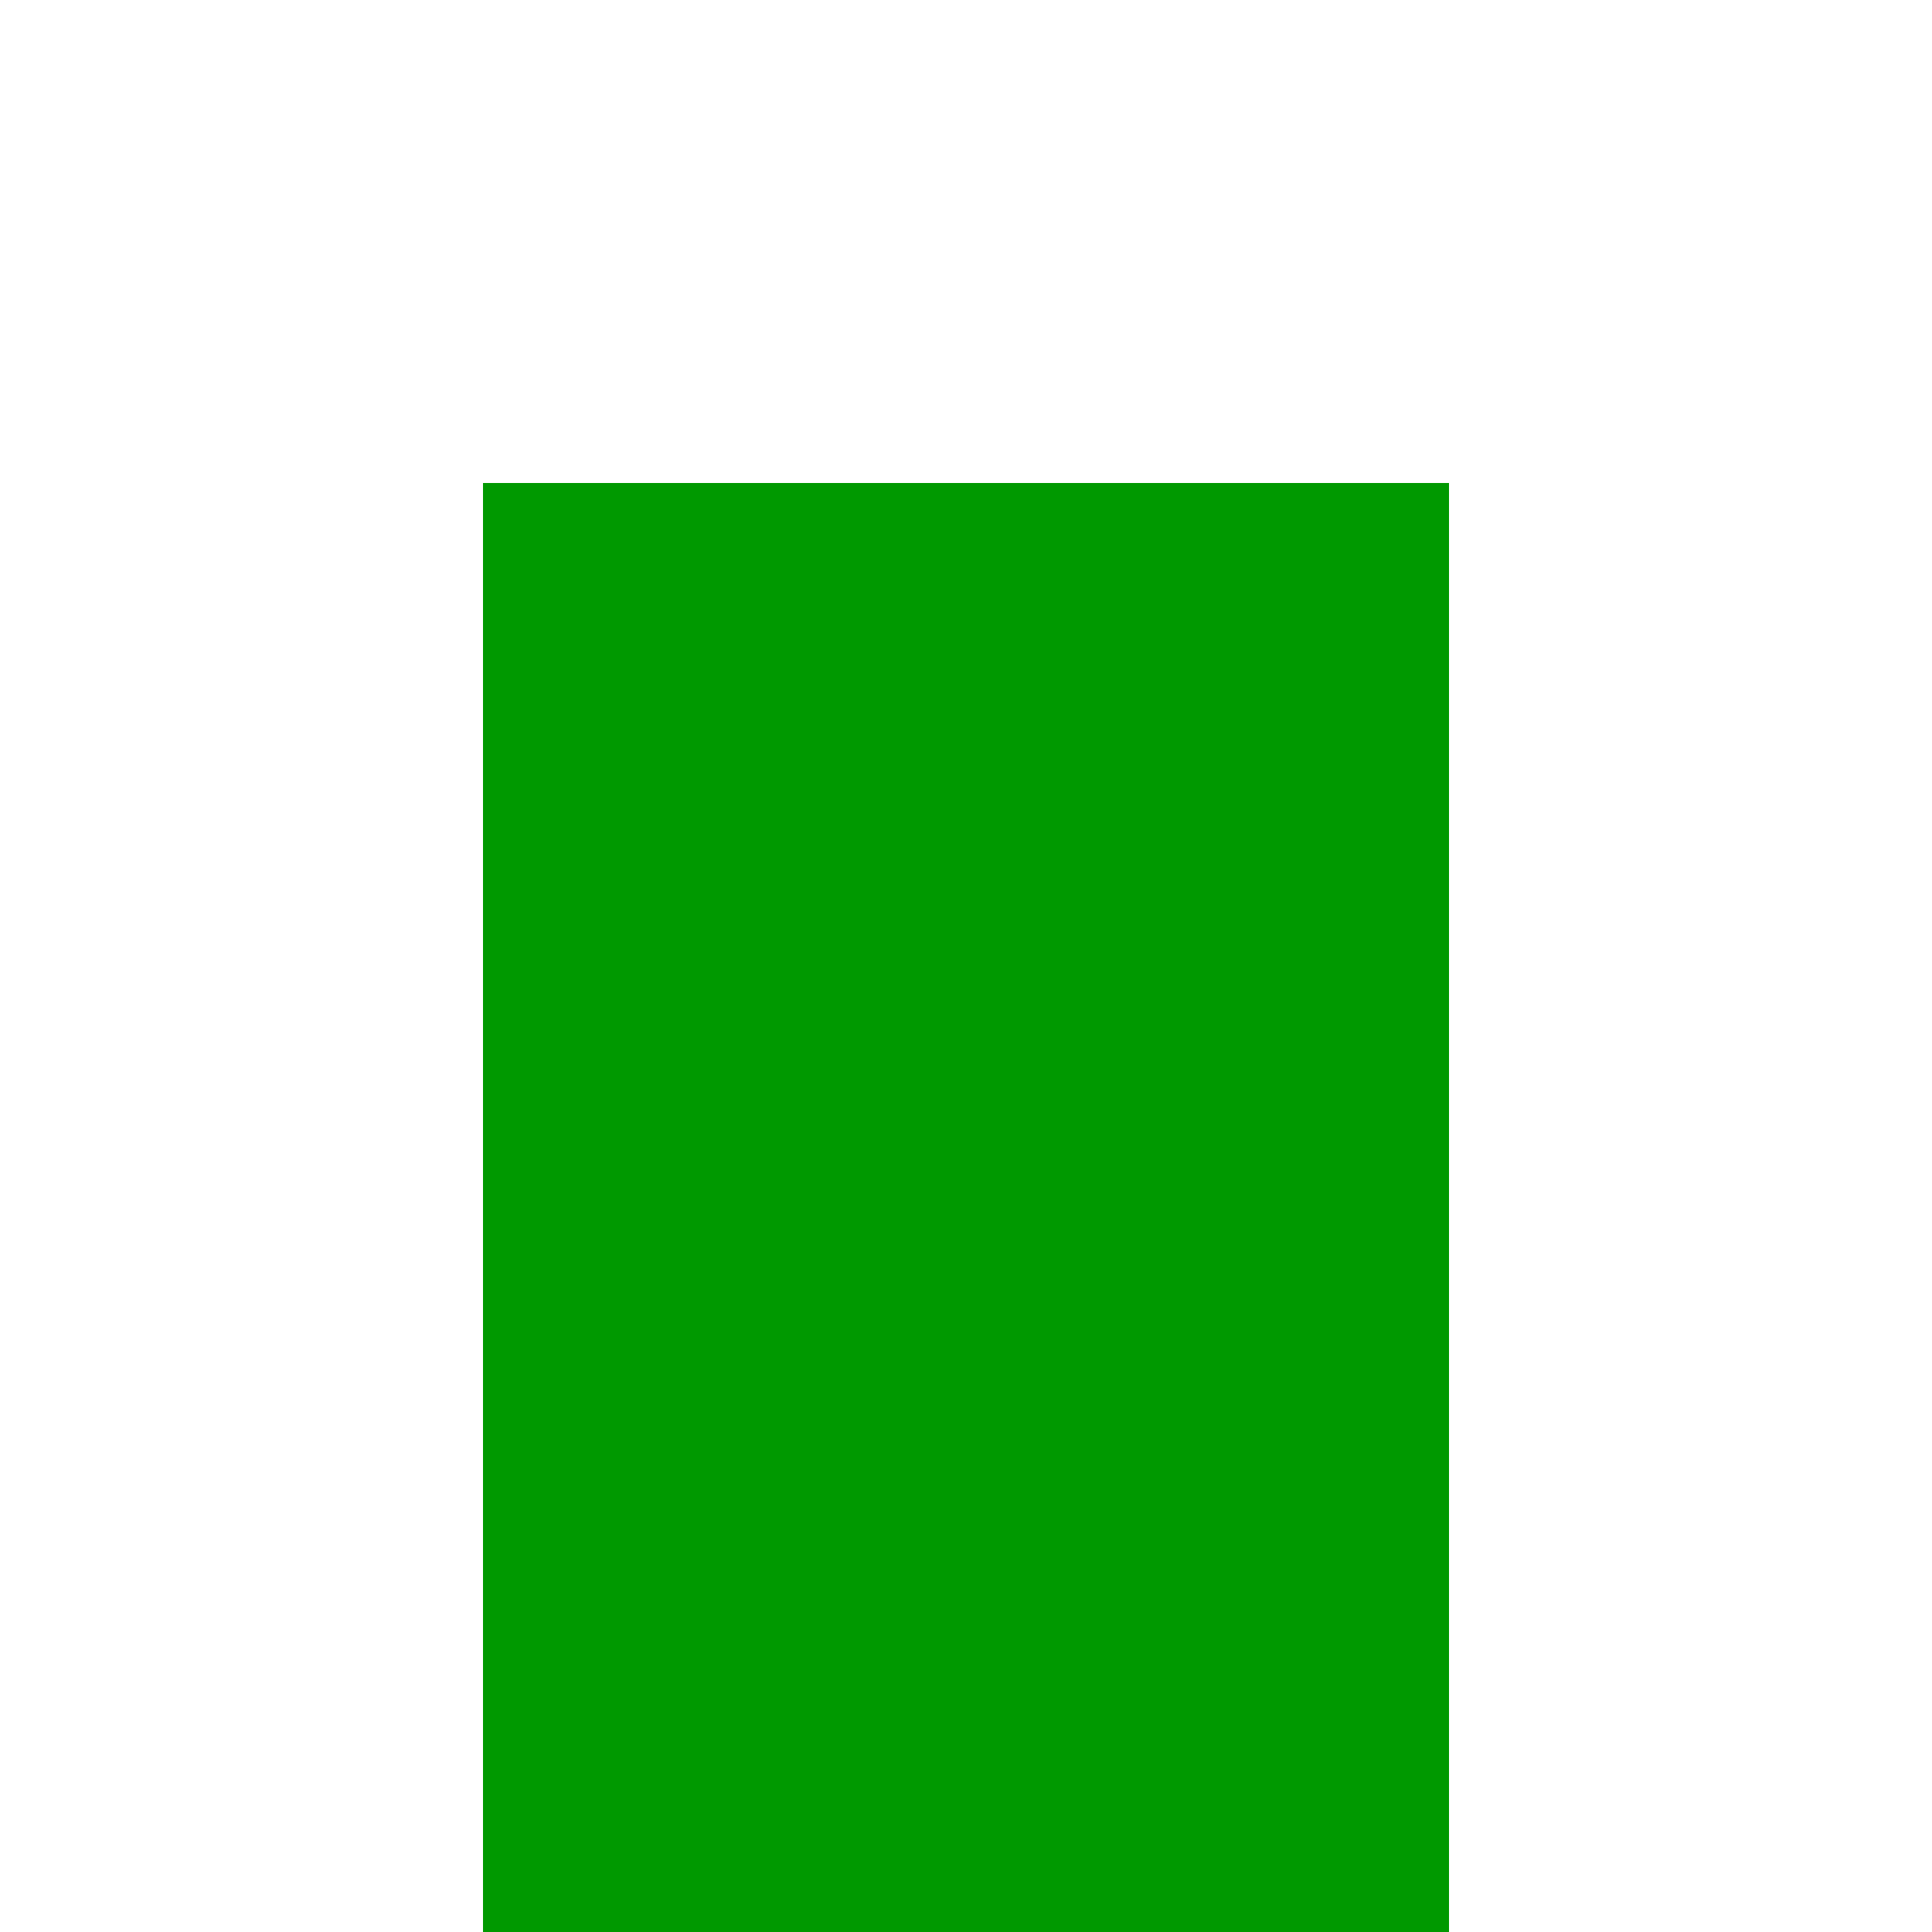
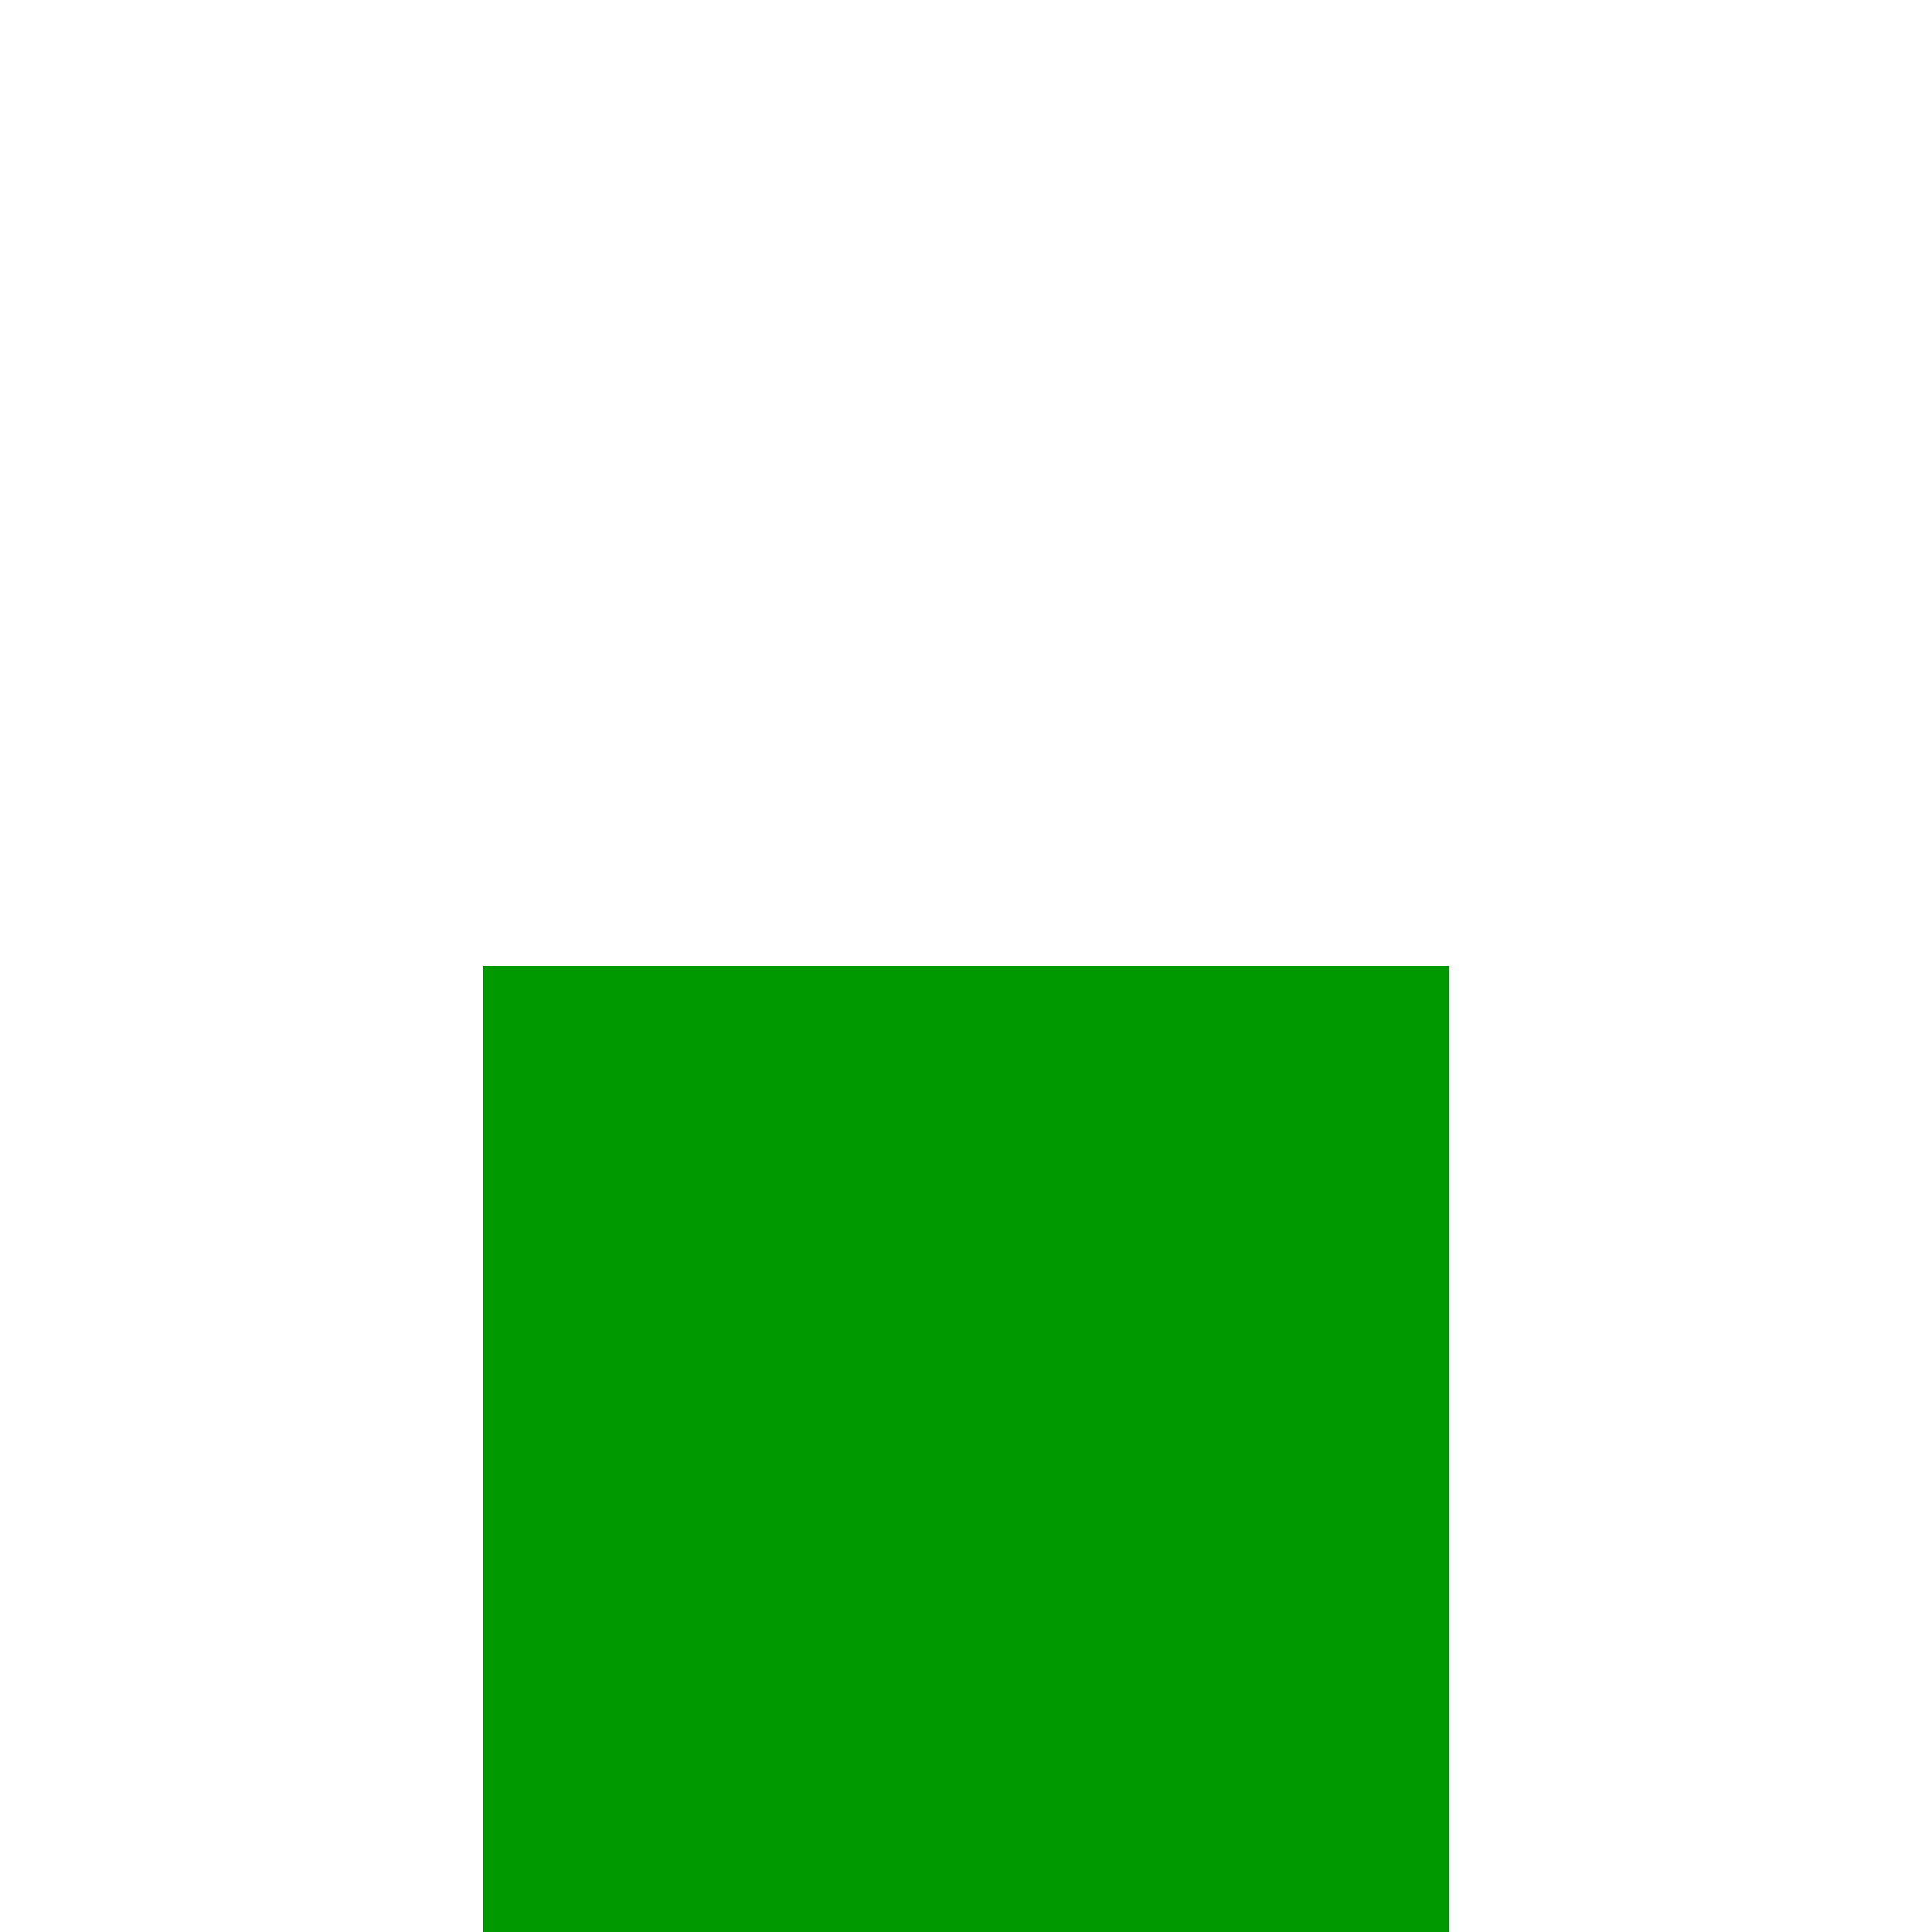
- <svg xmlns="http://www.w3.org/2000/svg" version="1.1" width="4px" height="4px" preserveAspectRatio="xMinYMid meet" viewBox="594 395  4 2">
-   <path d="M 588.4 448  L 596 455  L 603.6 448  L 588.4 448  Z " fill-rule="nonzero" fill="#009900" stroke="none" />
-   <path d="M 596 395  L 596 449  " stroke-width="2" stroke="#009900" fill="none" />
+ <svg xmlns="http://www.w3.org/2000/svg" version="1.1" width="4px" height="4px" preserveAspectRatio="xMinYMid meet" viewBox="258 281  4 2">
+   <path d="M 252.4 335  L 260 342  L 267.6 335  L 252.4 335  Z " fill-rule="nonzero" fill="#009900" stroke="none" />
+   <path d="M 260 282  L 260 336  " stroke-width="2" stroke="#009900" fill="none" />
</svg>
